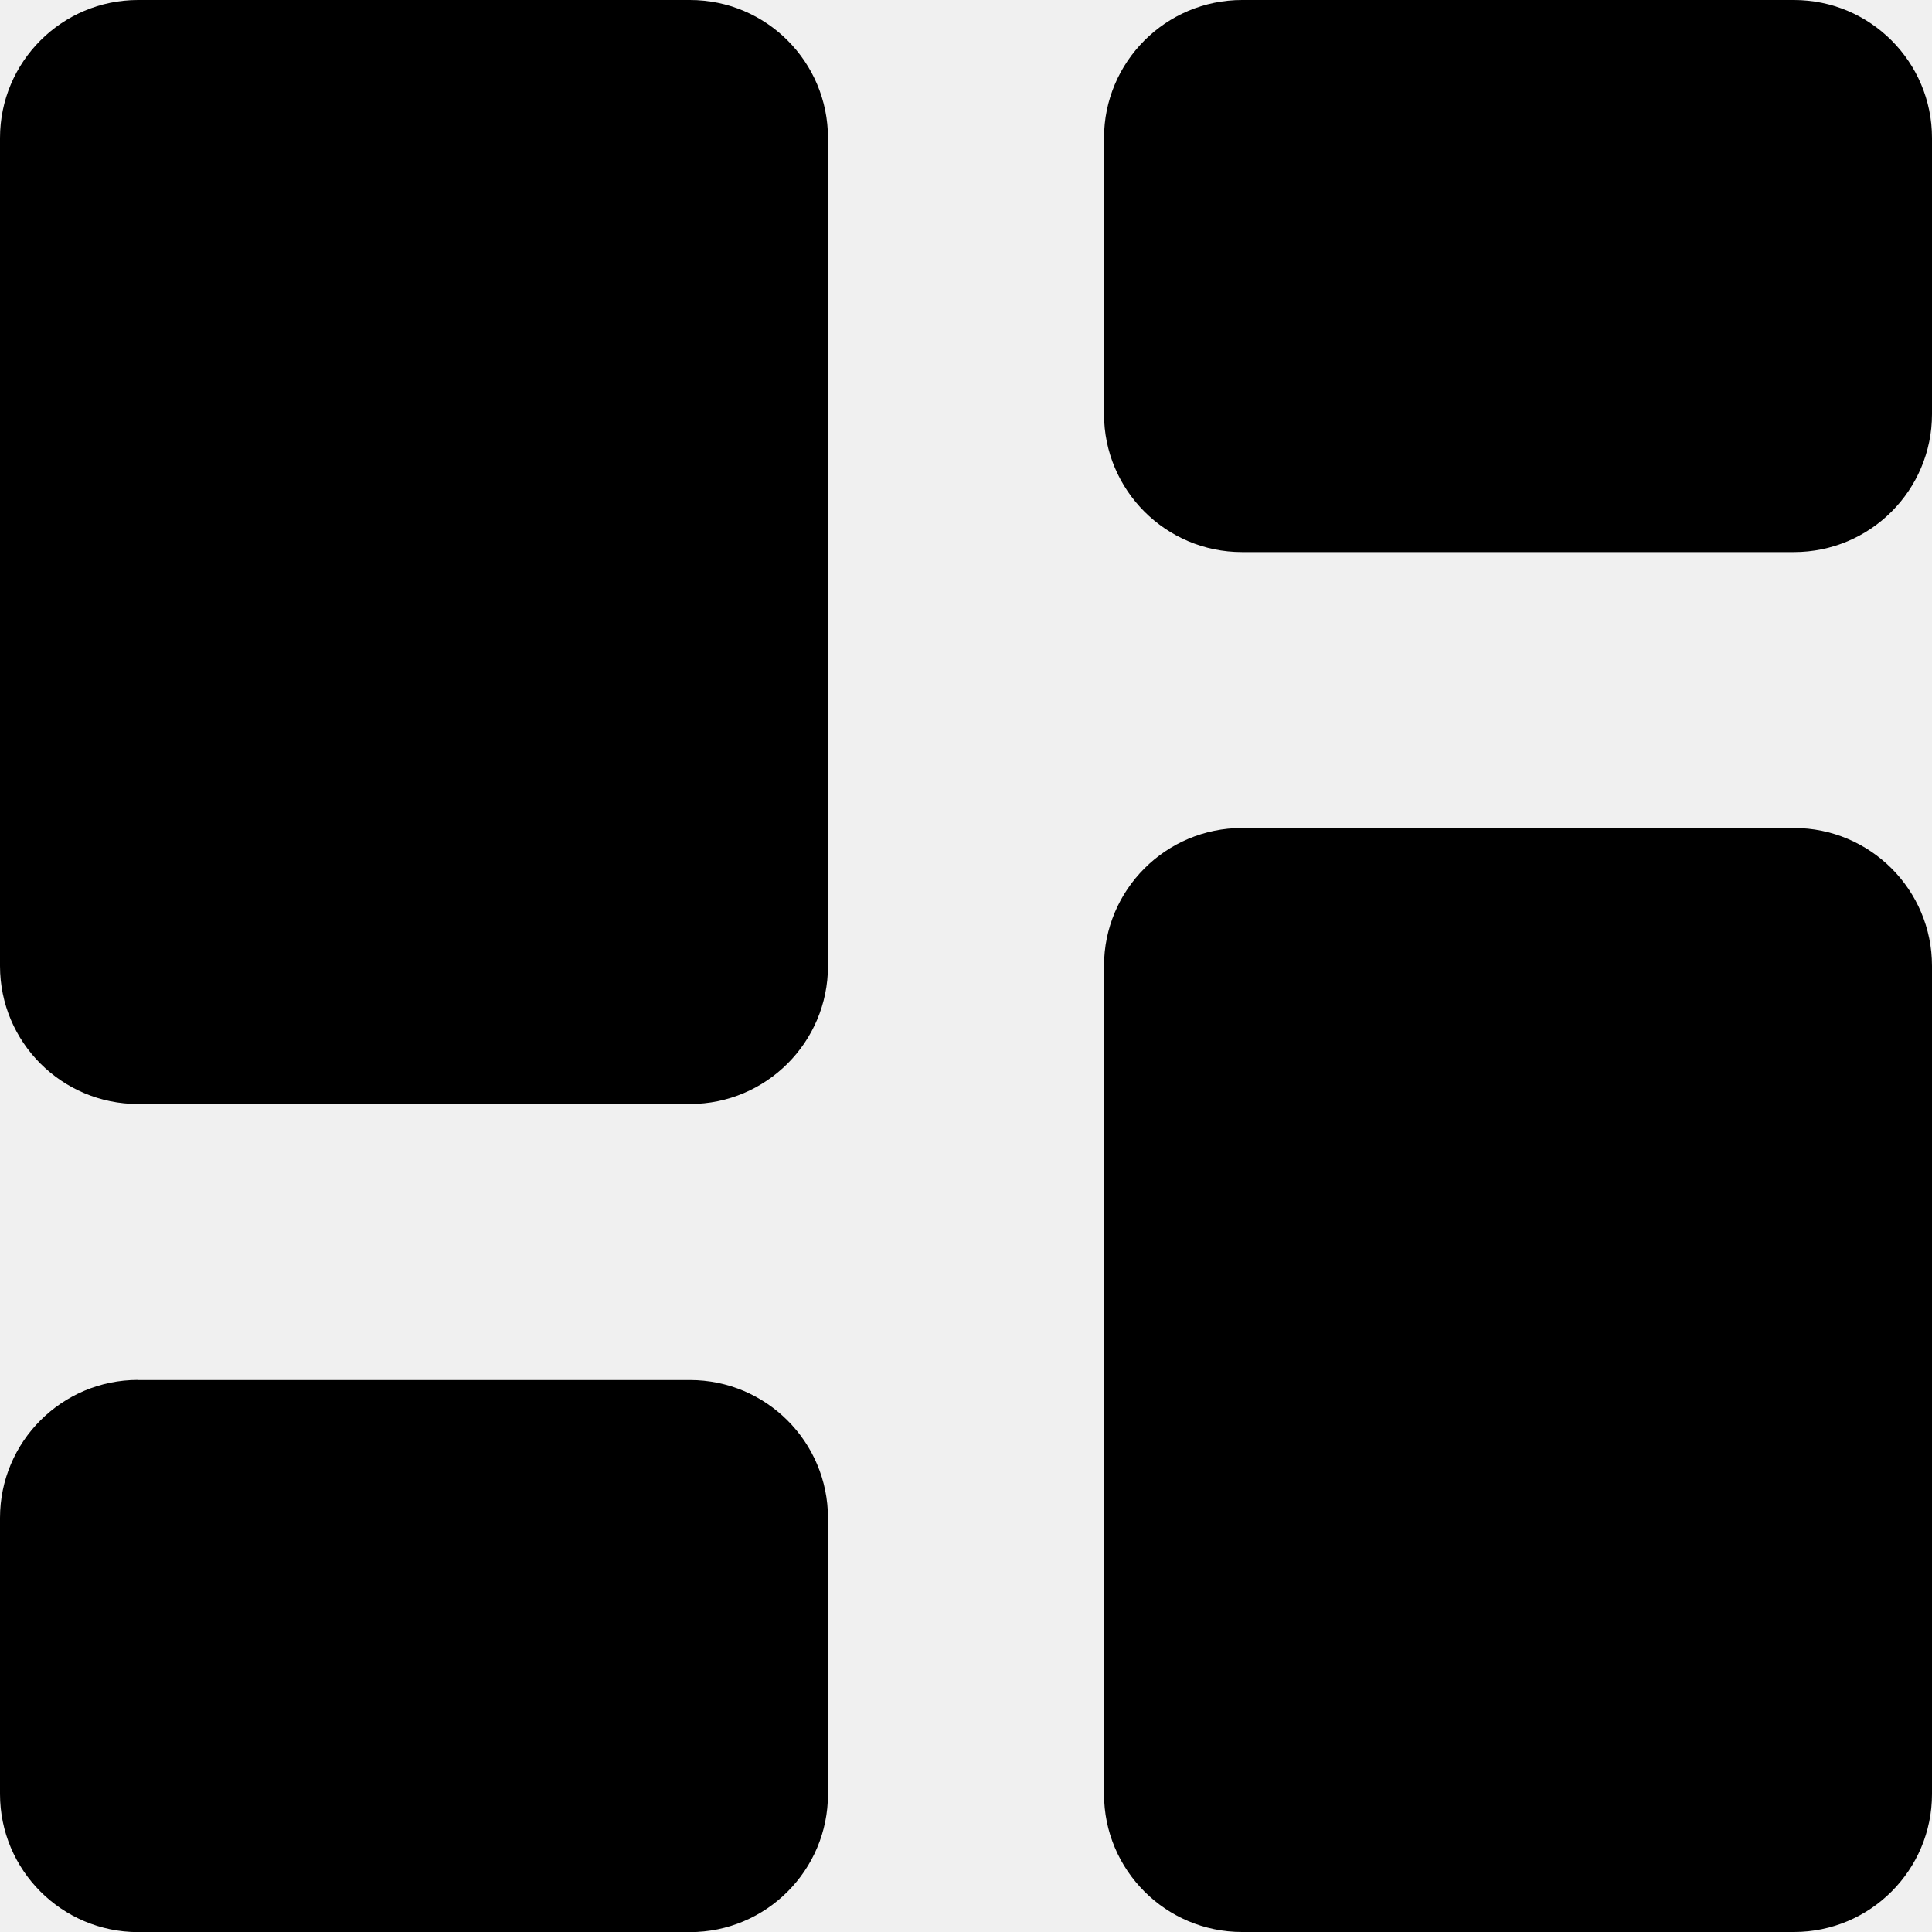
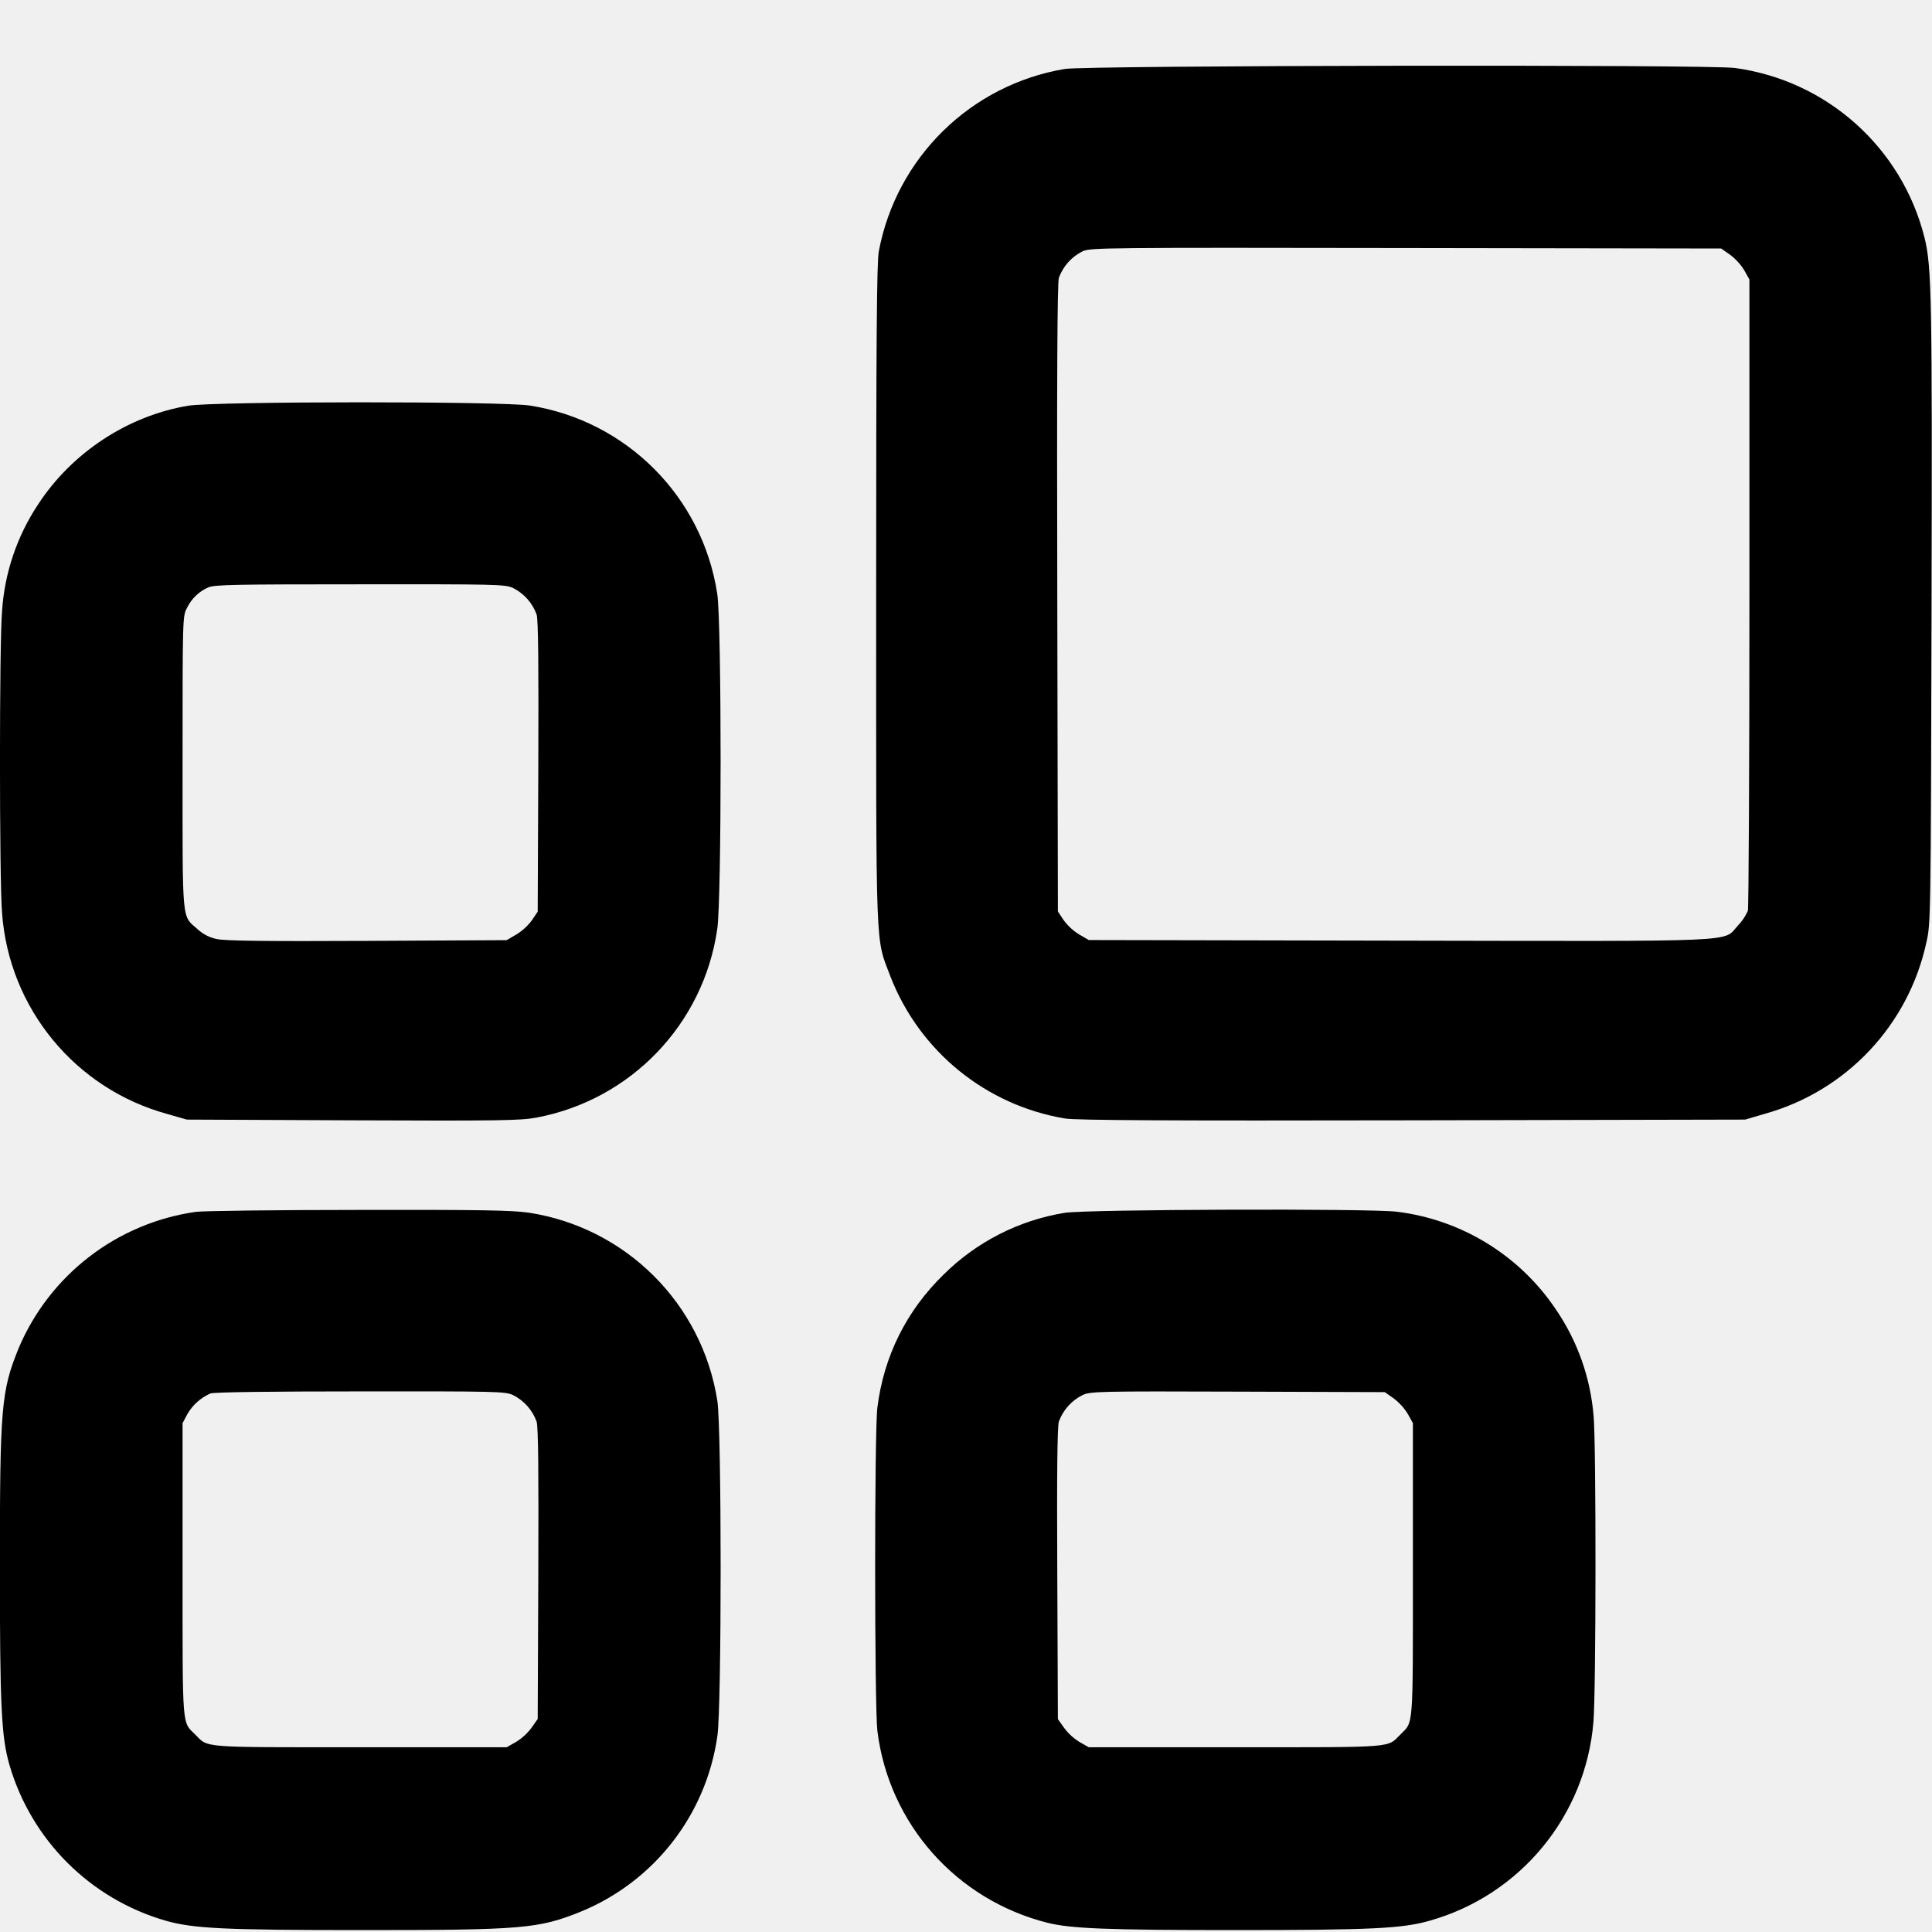
- <svg xmlns="http://www.w3.org/2000/svg" viewBox="0 0 16 16" fill="none">
-   <g clip-path="url(#clip0_8874_15386)" fill="currentColor">
-     <path d="M1.143 0h4.571C6.346 0 6.857.512 6.857 1.143V8c0 .631-.512 1.143-1.143 1.143H1.143C.512 9.143 0 8.631 0 8V1.143C0 .512.512 0 1.143 0ZM1.143 11.429h4.571c.631 0 1.143.512 1.143 1.143v2.286c0 .631-.512 1.143-1.143 1.143H1.143C.512 16 0 15.488 0 14.857v-2.286c0-.631.512-1.143 1.143-1.143ZM14.857 6.857h-4.571c-.631 0-1.143.512-1.143 1.143v6.857c0 .631.512 1.143 1.143 1.143h4.571C15.488 16 16 15.488 16 14.857V8c0-.631-.512-1.143-1.143-1.143ZM10.286 0h4.571C15.488 0 16 .512 16 1.143v2.286c0 .631-.512 1.143-1.143 1.143h-4.571c-.631 0-1.143-.512-1.143-1.143V1.143C9.143.512 9.655 0 10.286 0Z" />
+ <svg xmlns="http://www.w3.org/2000/svg" fill="none" viewBox="0 0 16 16">
+   <g clip-path="url(#a)">
+     <path fill="currentColor" fill-rule="evenodd" d="M8.818.571a1.885 1.885 0 0 0-1.54 1.51c-.017.089-.022.708-.022 2.84 0 3.043-.008 2.83.119 3.168A1.885 1.885 0 0 0 8.82 9.263c.094.015.849.019 2.88.015l2.753-.006.159-.047a1.887 1.887 0 0 0 1.342-1.423c.035-.151.036-.189.042-2.718.006-2.617.002-2.874-.058-3.116a1.879 1.879 0 0 0-1.57-1.405C14.157.533 9.01.541 8.817.571Zm.148 1.51a.397.397 0 0 0-.197.22c-.013.046-.017.82-.013 2.656l.005 2.591.046.07a.462.462 0 0 0 .129.12l.081.047 2.564.005c2.887.005 2.684.014 2.81-.123a.425.425 0 0 0 .084-.124c.007-.027.013-1.214.013-2.638v-2.59l-.043-.077a.466.466 0 0 0-.117-.128l-.074-.052-2.61-.004c-2.495-.004-2.613-.003-2.678.027ZM1.558 3.36c-.5.084-.963.388-1.243.818a1.812 1.812 0 0 0-.298.883c-.023.255-.023 2.222 0 2.5a1.866 1.866 0 0 0 1.37 1.665l.16.046 1.373.006c1.206.005 1.392.002 1.52-.022a1.859 1.859 0 0 0 1.5-1.562c.037-.242.037-2.533 0-2.776a1.862 1.862 0 0 0-1.549-1.559c-.226-.037-2.614-.036-2.833.001Zm.168 1.504a.35.35 0 0 0-.177.17c-.037.068-.037.072-.037 1.282 0 1.358-.009 1.259.125 1.38a.33.33 0 0 0 .16.081c.066.015.414.019 1.245.015l1.154-.006.082-.048a.463.463 0 0 0 .128-.118l.047-.07.005-1.199c.003-.834 0-1.217-.014-1.262a.397.397 0 0 0-.196-.22c-.065-.03-.144-.031-1.266-.03-1.03 0-1.205.003-1.256.025Zm-.104 5.172a1.882 1.882 0 0 0-1.468 1.13c-.144.356-.155.483-.155 1.82 0 1.137.012 1.395.078 1.626a1.894 1.894 0 0 0 1.294 1.294c.23.066.489.078 1.627.078 1.336 0 1.463-.011 1.818-.155a1.853 1.853 0 0 0 1.125-1.452c.036-.24.036-2.533 0-2.774a1.867 1.867 0 0 0-1.561-1.56c-.136-.02-.395-.025-1.406-.023-.682 0-1.29.008-1.352.016Zm7.196.008a1.844 1.844 0 0 0-1.002.51c-.309.3-.497.677-.55 1.104-.025.2-.024 2.472 0 2.676.095.77.654 1.4 1.41 1.59.195.048.495.06 1.54.06 1.138 0 1.396-.012 1.626-.078a1.871 1.871 0 0 0 1.354-1.644c.022-.249.023-2.29.002-2.529a1.826 1.826 0 0 0-.317-.895 1.858 1.858 0 0 0-1.312-.803c-.221-.028-2.565-.02-2.751.009ZM1.743 11.54a.41.41 0 0 0-.193.174l-.038.072V13c0 1.335-.006 1.254.105 1.365.111.111.03.105 1.365.105h1.214l.076-.043a.467.467 0 0 0 .129-.117l.052-.074.005-1.2c.003-.832 0-1.218-.014-1.263a.397.397 0 0 0-.196-.22c-.065-.03-.144-.031-1.266-.03-.744 0-1.212.006-1.239.017Zm7.223.013a.398.398 0 0 0-.197.22c-.013.045-.017.428-.013 1.264l.005 1.2.052.073a.459.459 0 0 0 .128.117l.076.043h1.214c1.336 0 1.254.006 1.366-.105.11-.111.104-.03.104-1.365v-1.214l-.042-.076a.467.467 0 0 0-.117-.129l-.074-.052-1.217-.004c-1.148-.004-1.22-.002-1.285.028Z" clip-rule="evenodd" />
  </g>
  <defs>
-     <clipPath id="clip0_8874_15386">
-       <path fill="white" d="M0 0h16v16H0z" />
+     <clipPath id="a">
+       <path fill="#fff" d="M0 0h16v16H0z" />
    </clipPath>
  </defs>
</svg>
